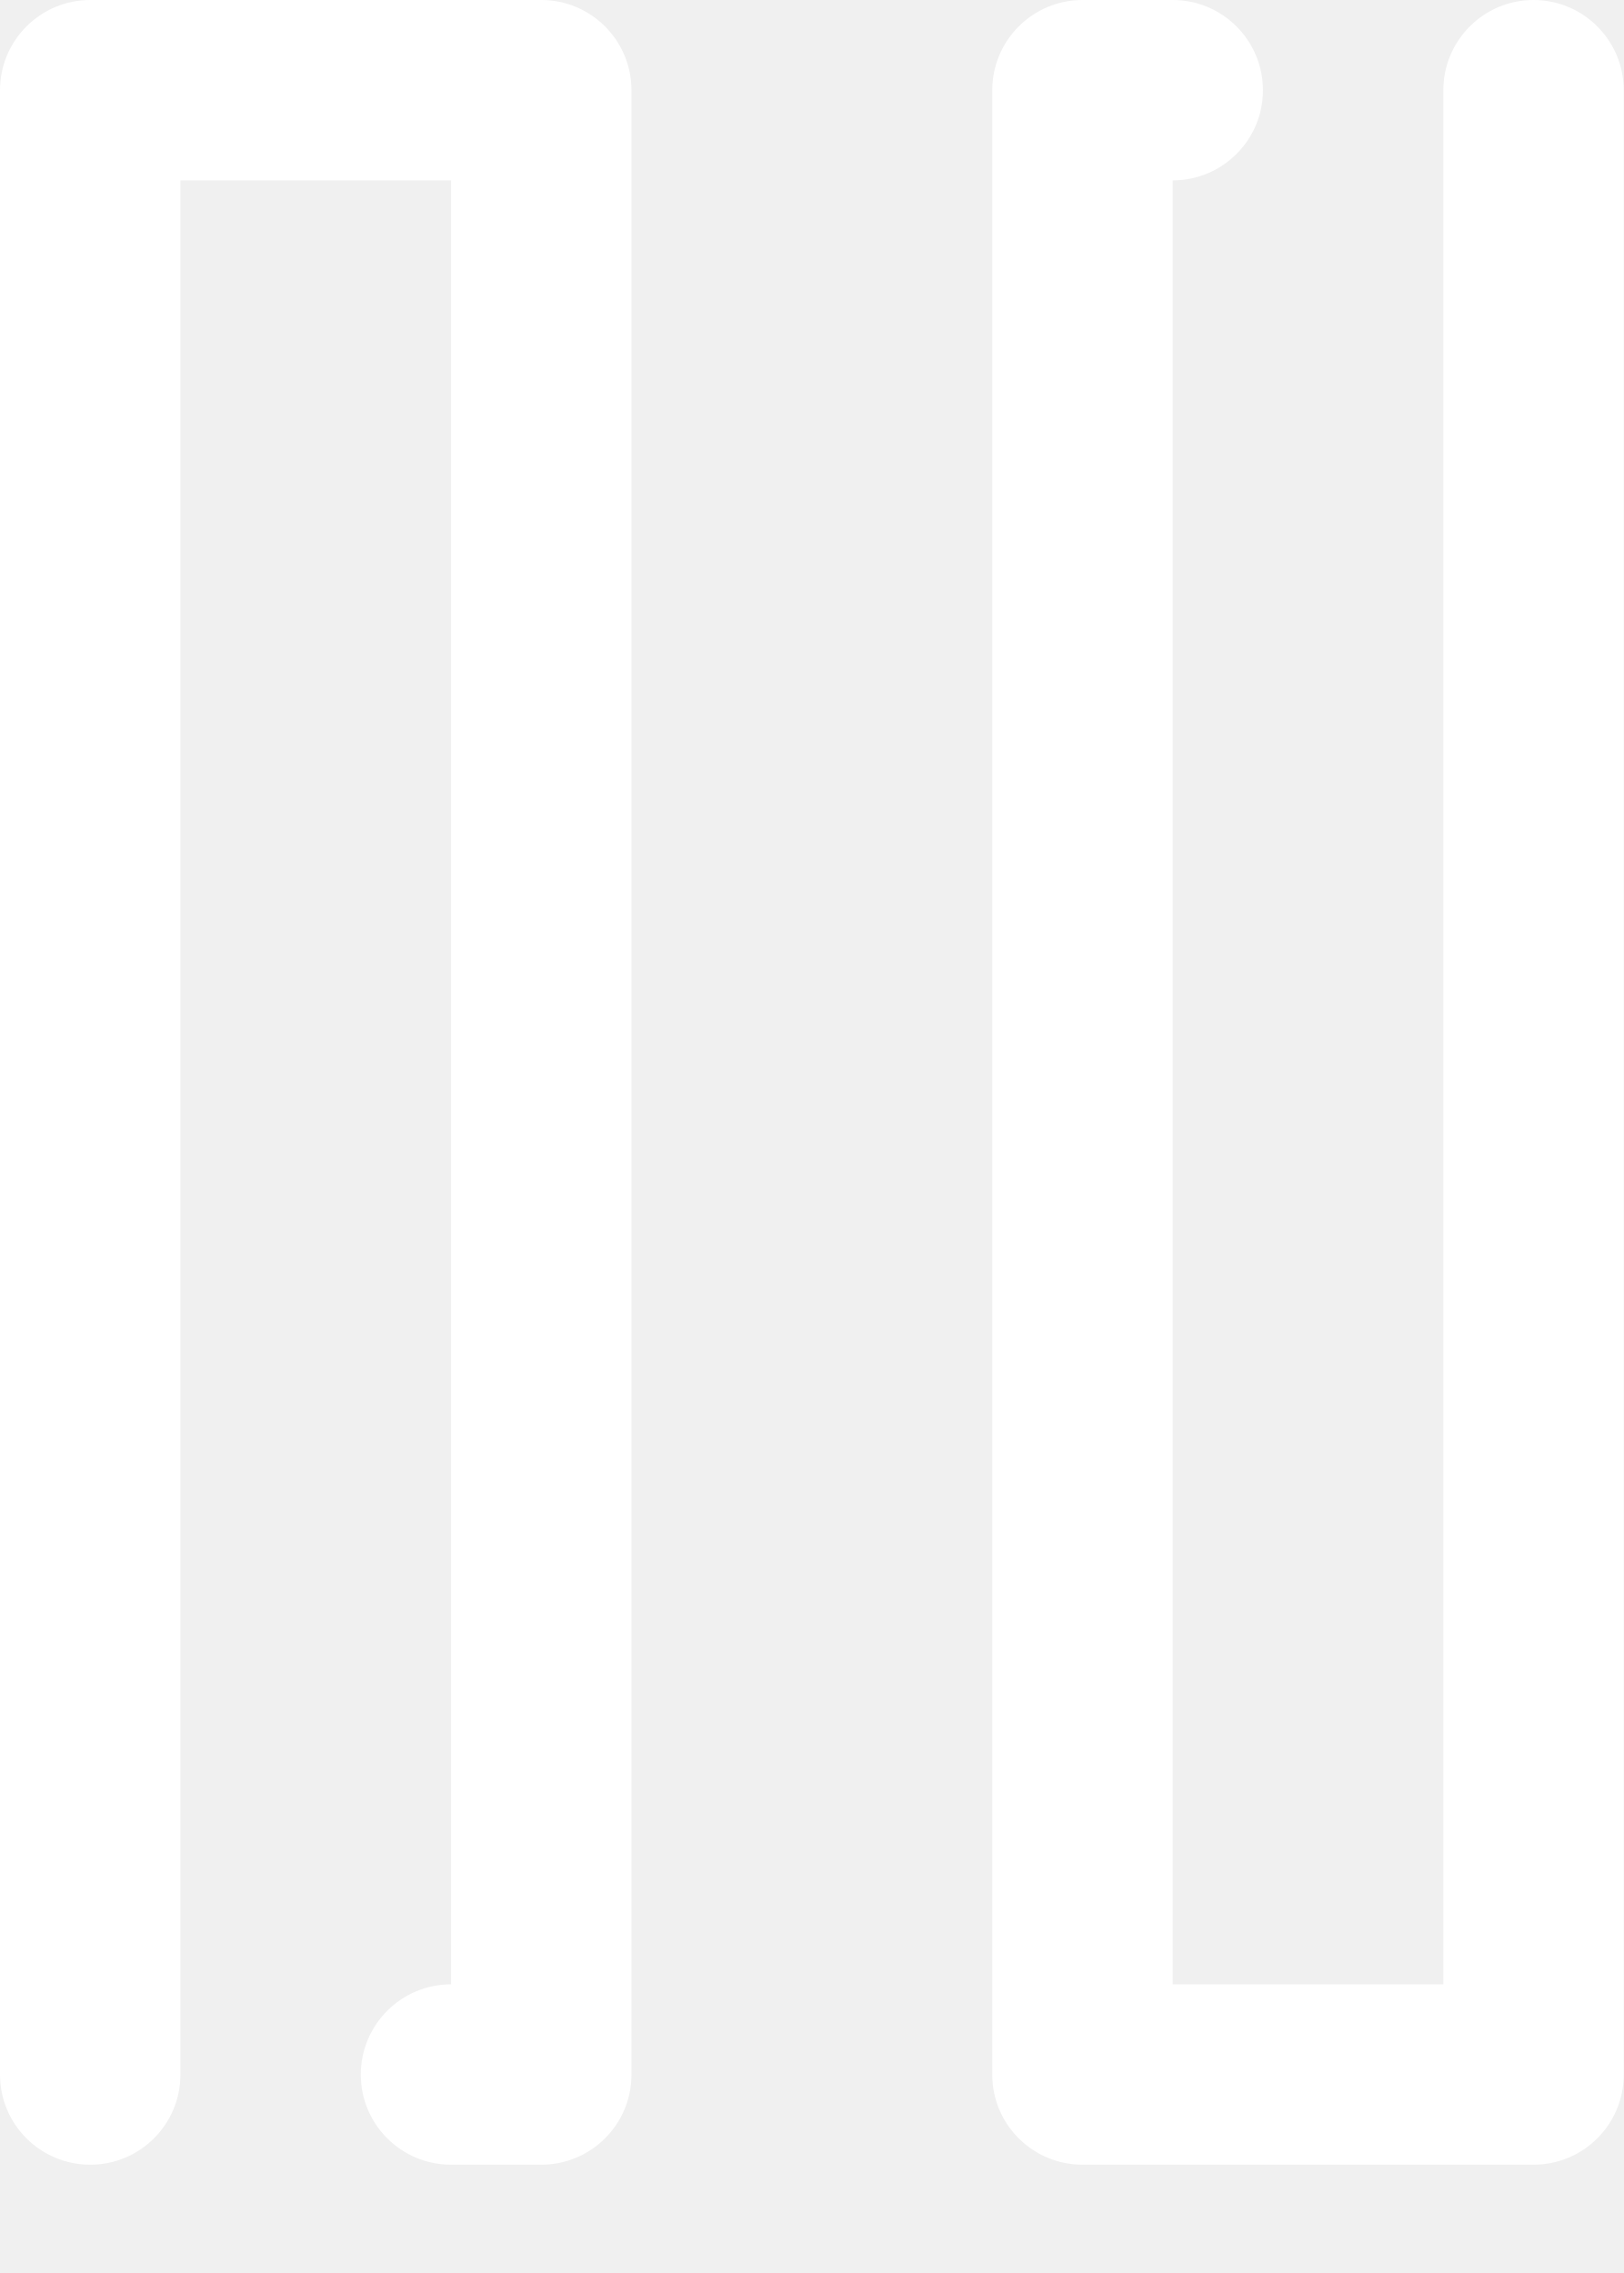
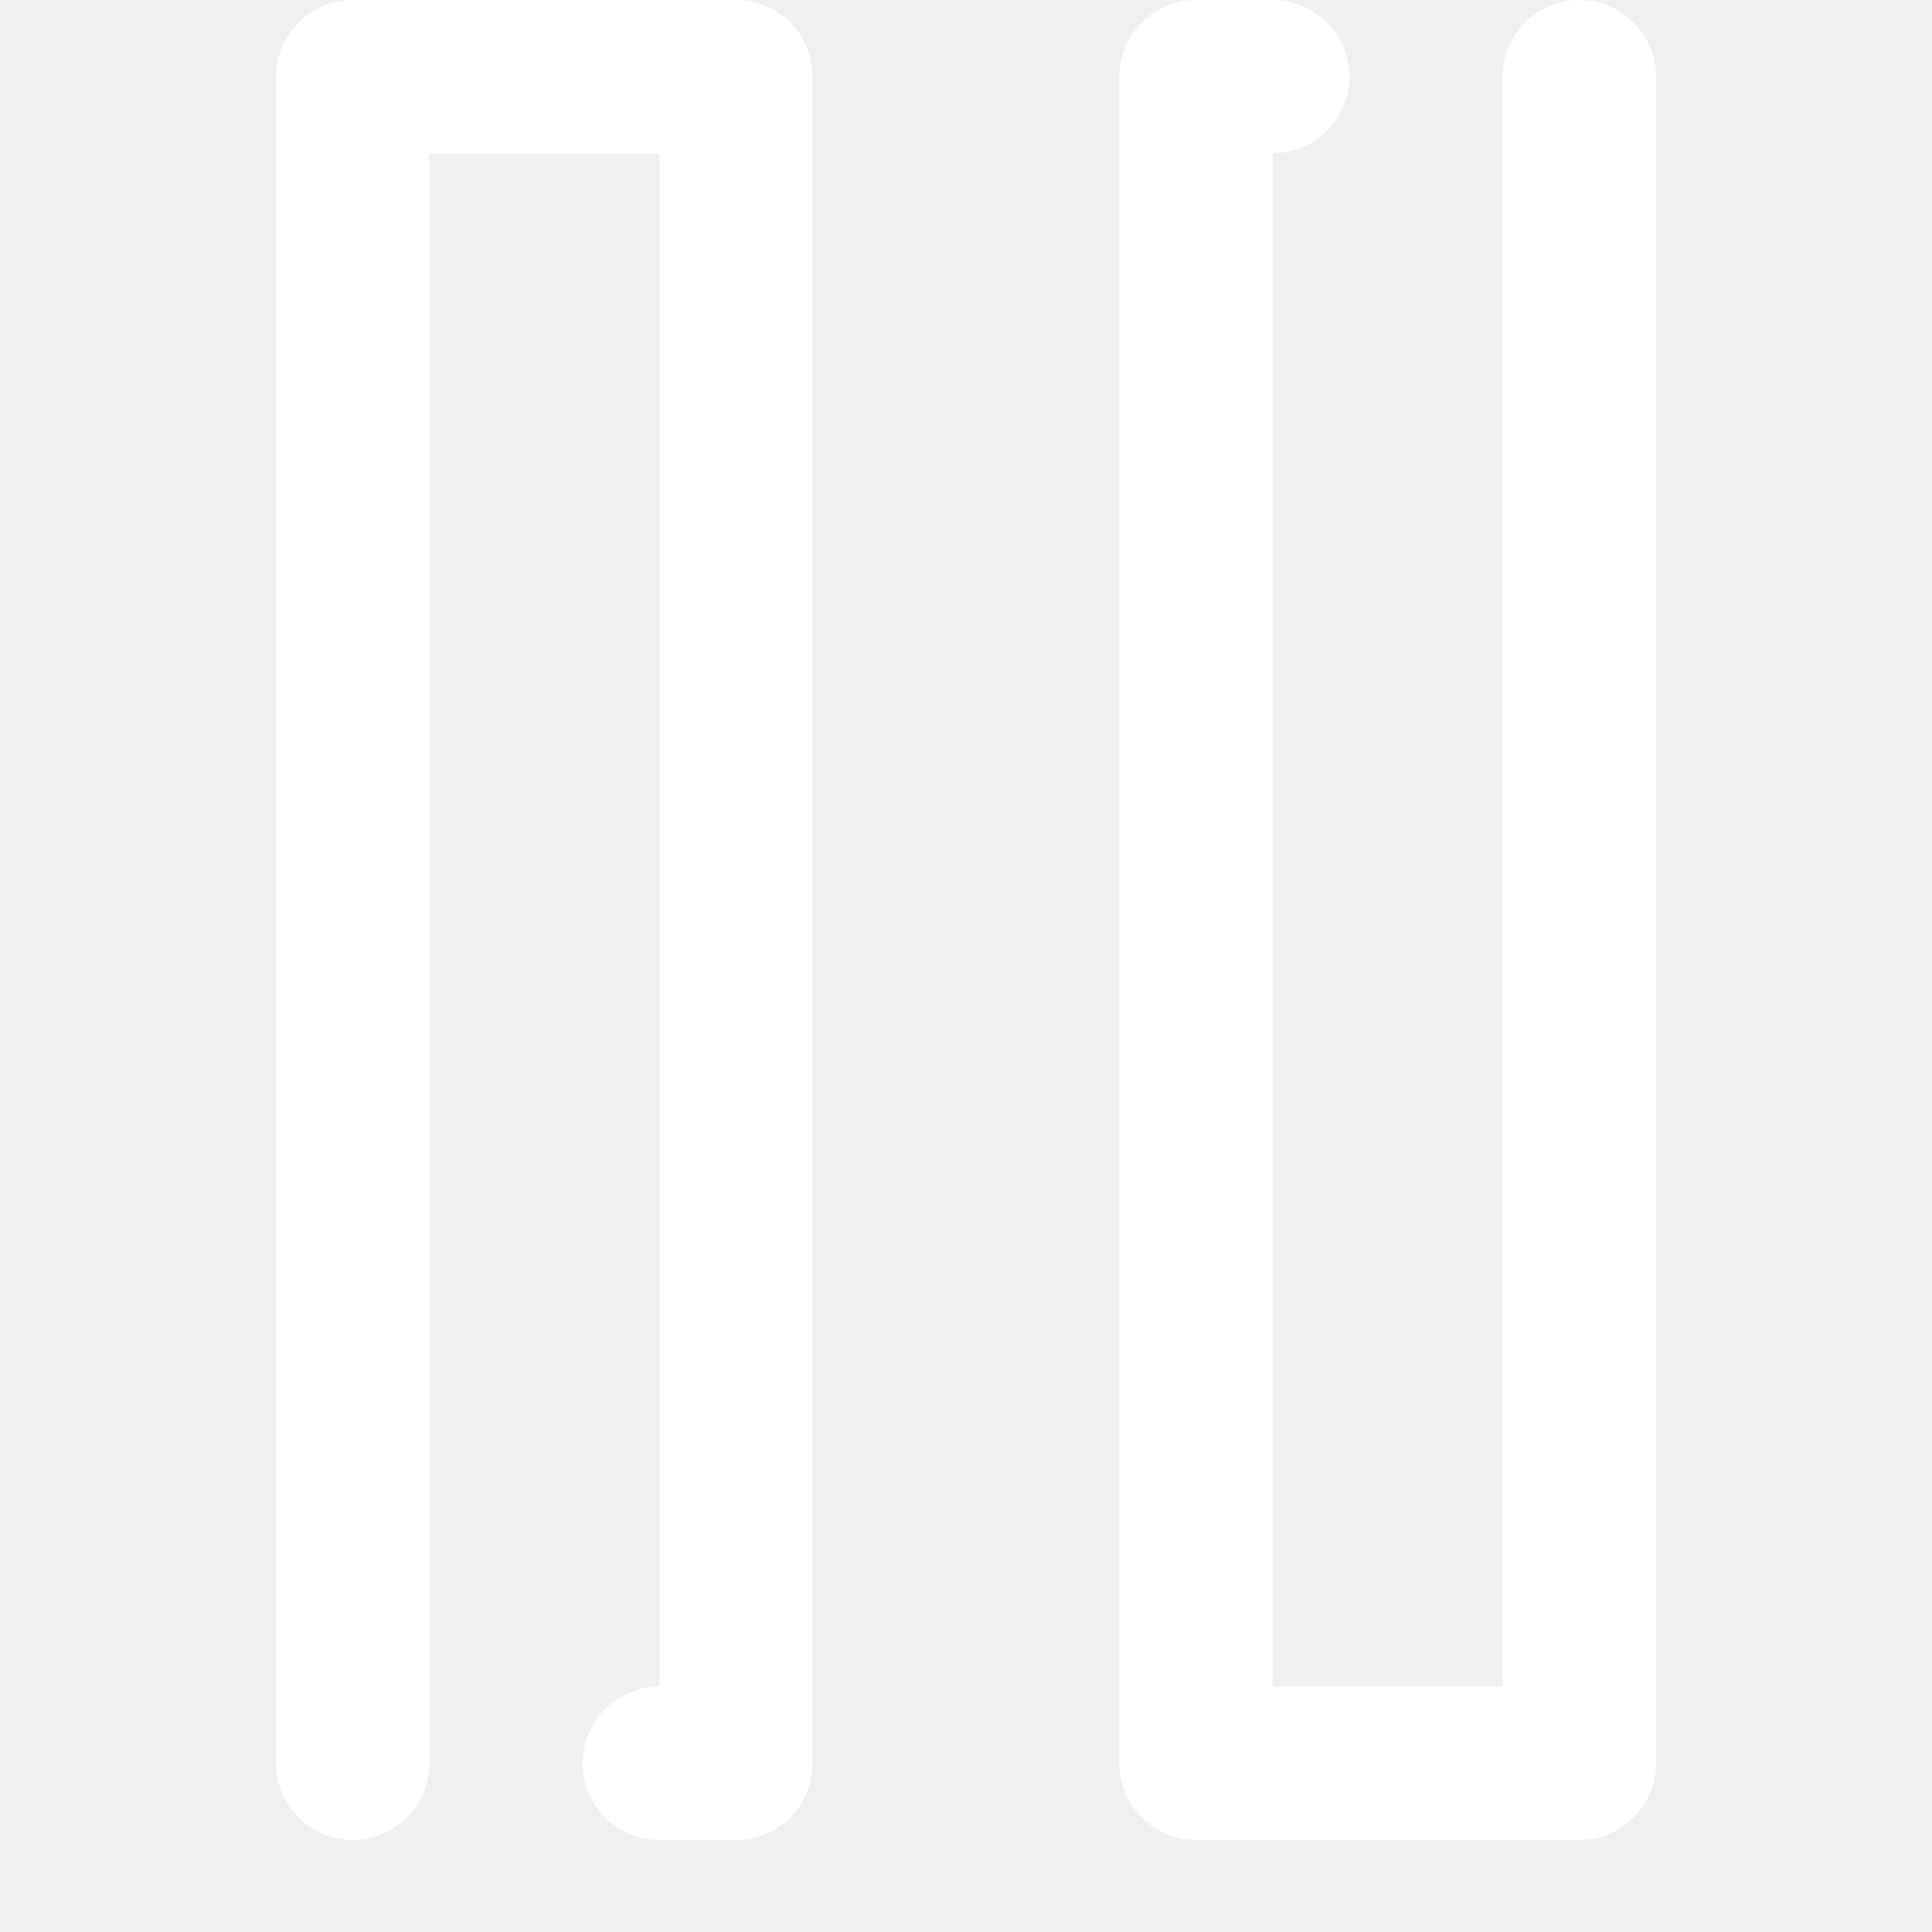
- <svg xmlns="http://www.w3.org/2000/svg" width="10" height="14" viewBox="0 0 10 14" fill="none">
+ <svg xmlns="http://www.w3.org/2000/svg" width="14" height="14" viewBox="0 0 10 14" fill="none">
  <path fill-rule="evenodd" clip-rule="evenodd" d="M3.333 13.333H2.778C2.471 13.333 2.222 13.085 2.222 12.778C2.222 12.471 2.471 12.222 2.778 12.222V1.111H1.111V12.778C1.111 13.085 0.862 13.333 0.556 13.333C0.249 13.333 0 13.085 0 12.778V0.556C0 0.249 0.249 0 0.556 0H3.333C3.64 0 3.889 0.249 3.889 0.556V12.778C3.889 13.085 3.64 13.333 3.333 13.333ZM10 12.778V0.556C10 0.249 9.751 0 9.444 0C9.138 0 8.889 0.249 8.889 0.556V12.222H7.222V1.111C7.529 1.111 7.778 0.862 7.778 0.556C7.778 0.249 7.529 0 7.222 0H6.667C6.36 0 6.111 0.249 6.111 0.556V12.778C6.111 13.085 6.36 13.333 6.667 13.333H9.444C9.751 13.333 10 13.085 10 12.778Z" fill="white" />
</svg>
